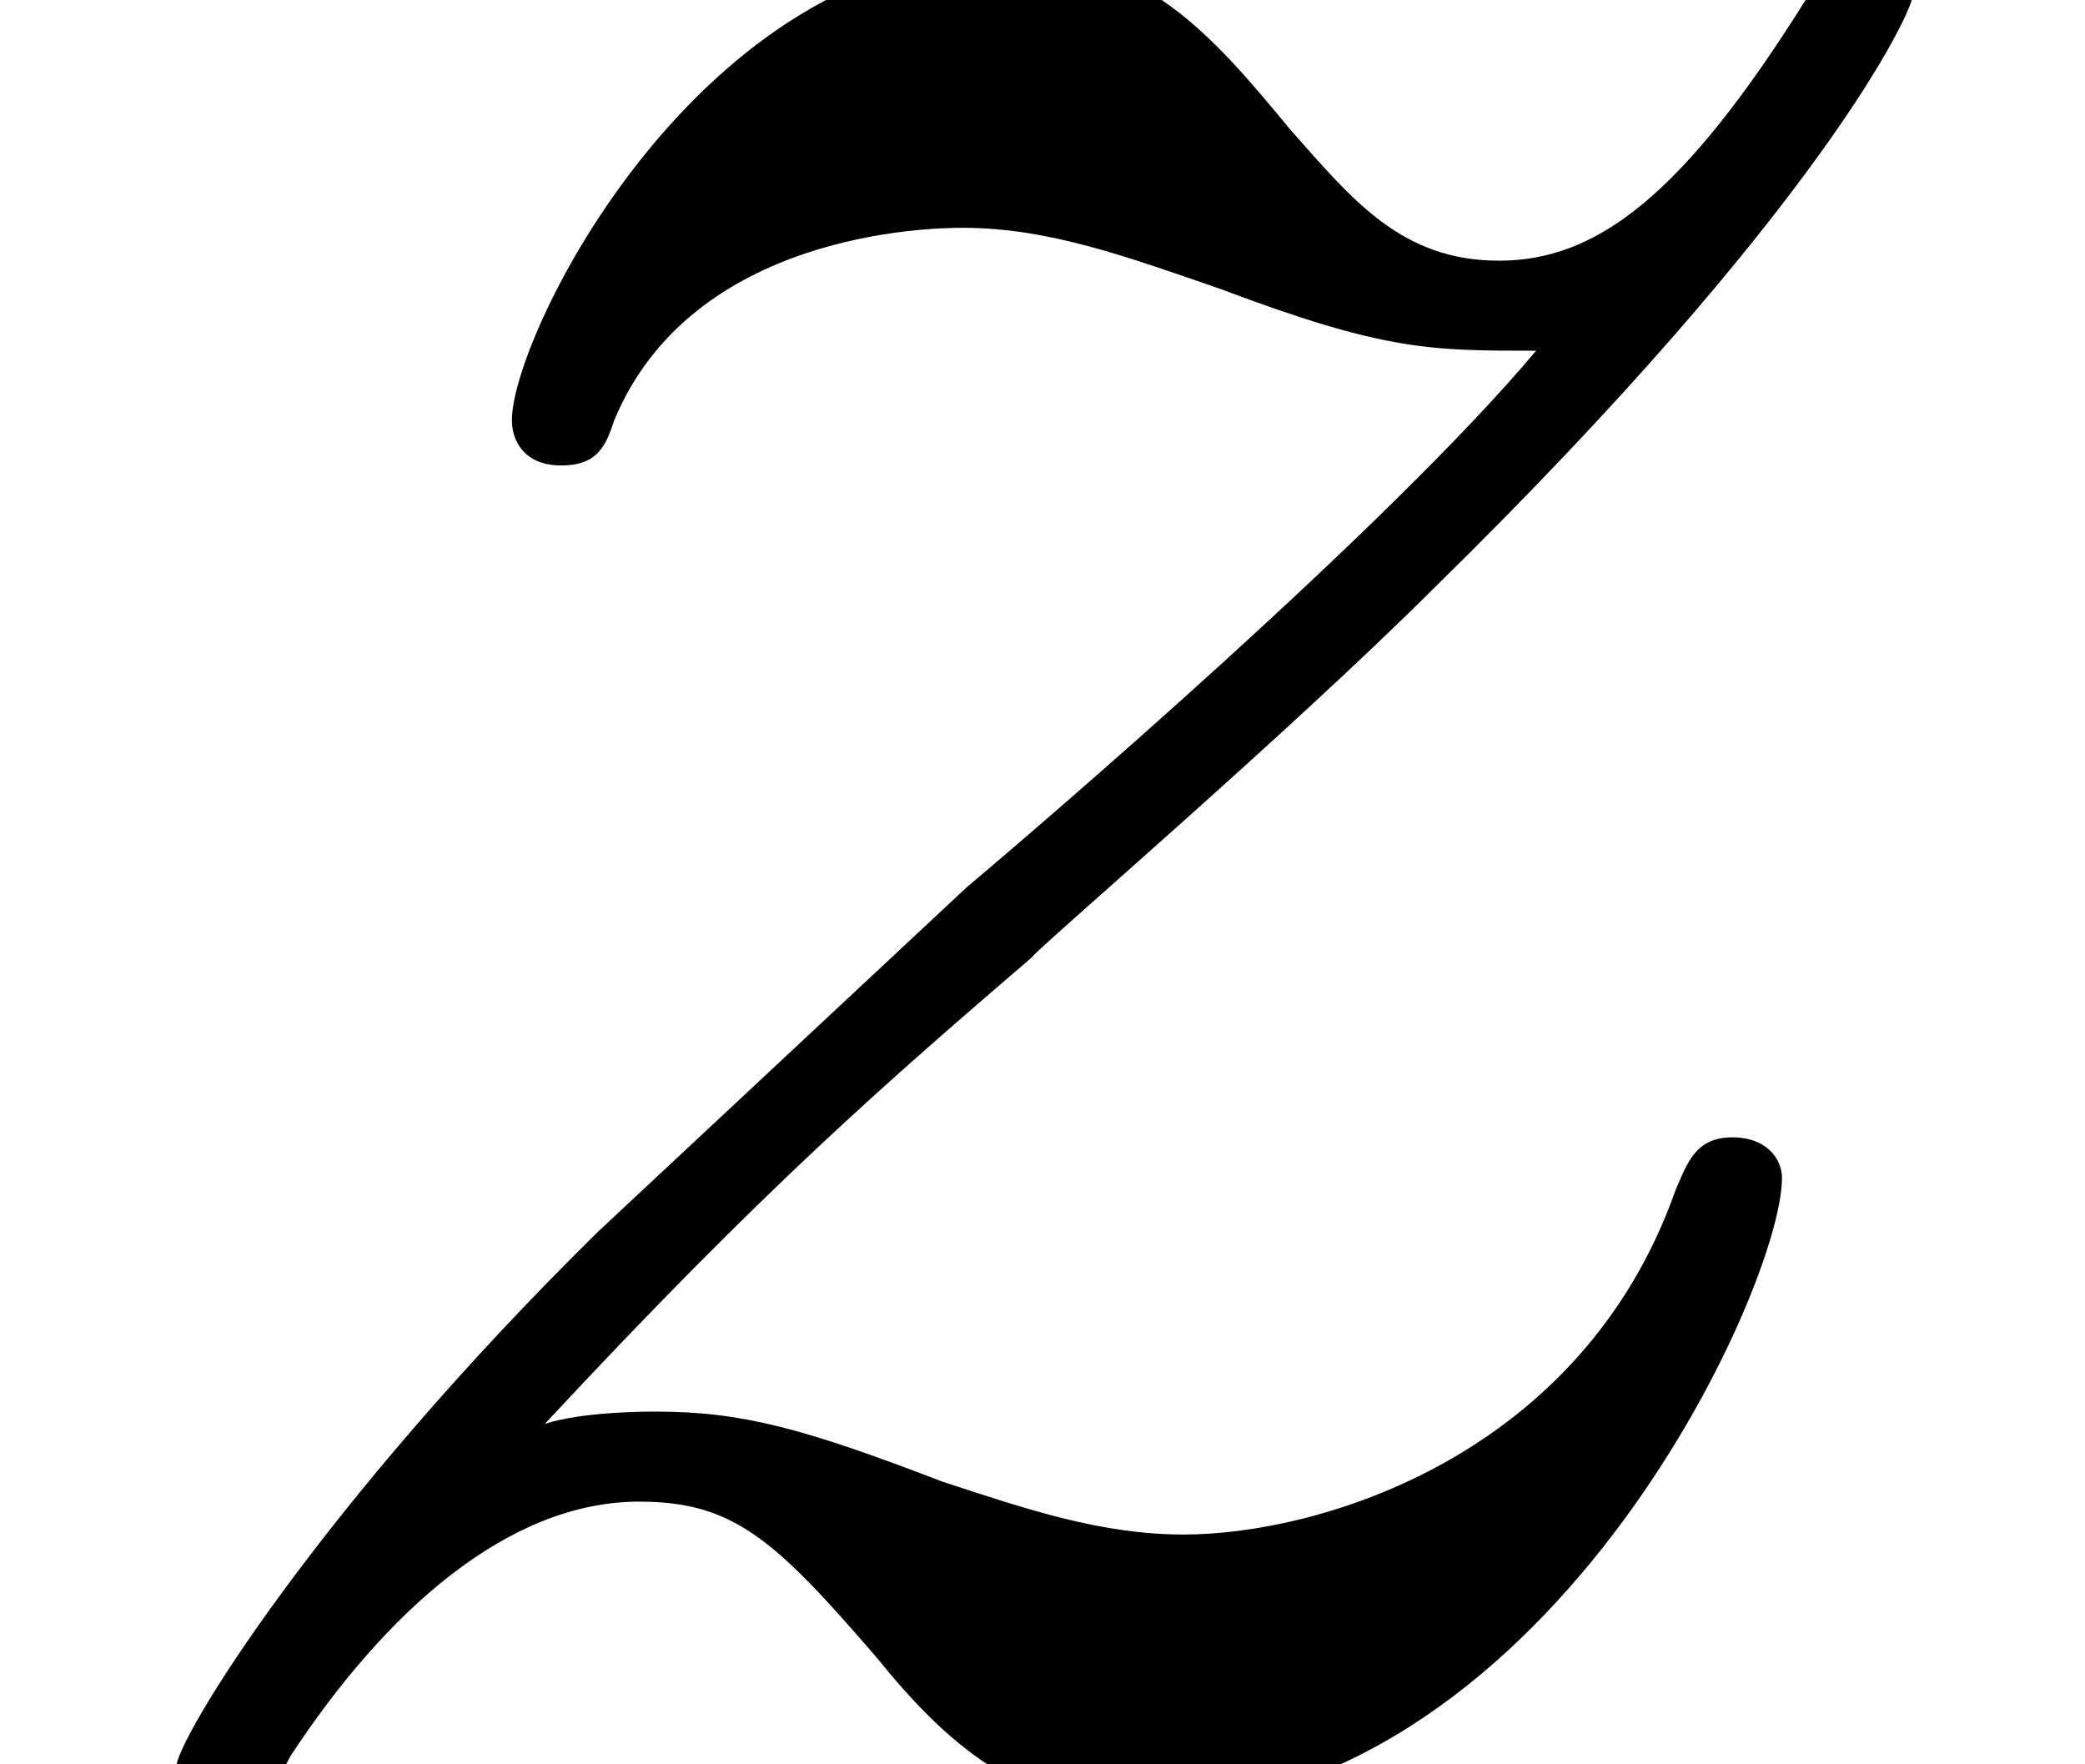
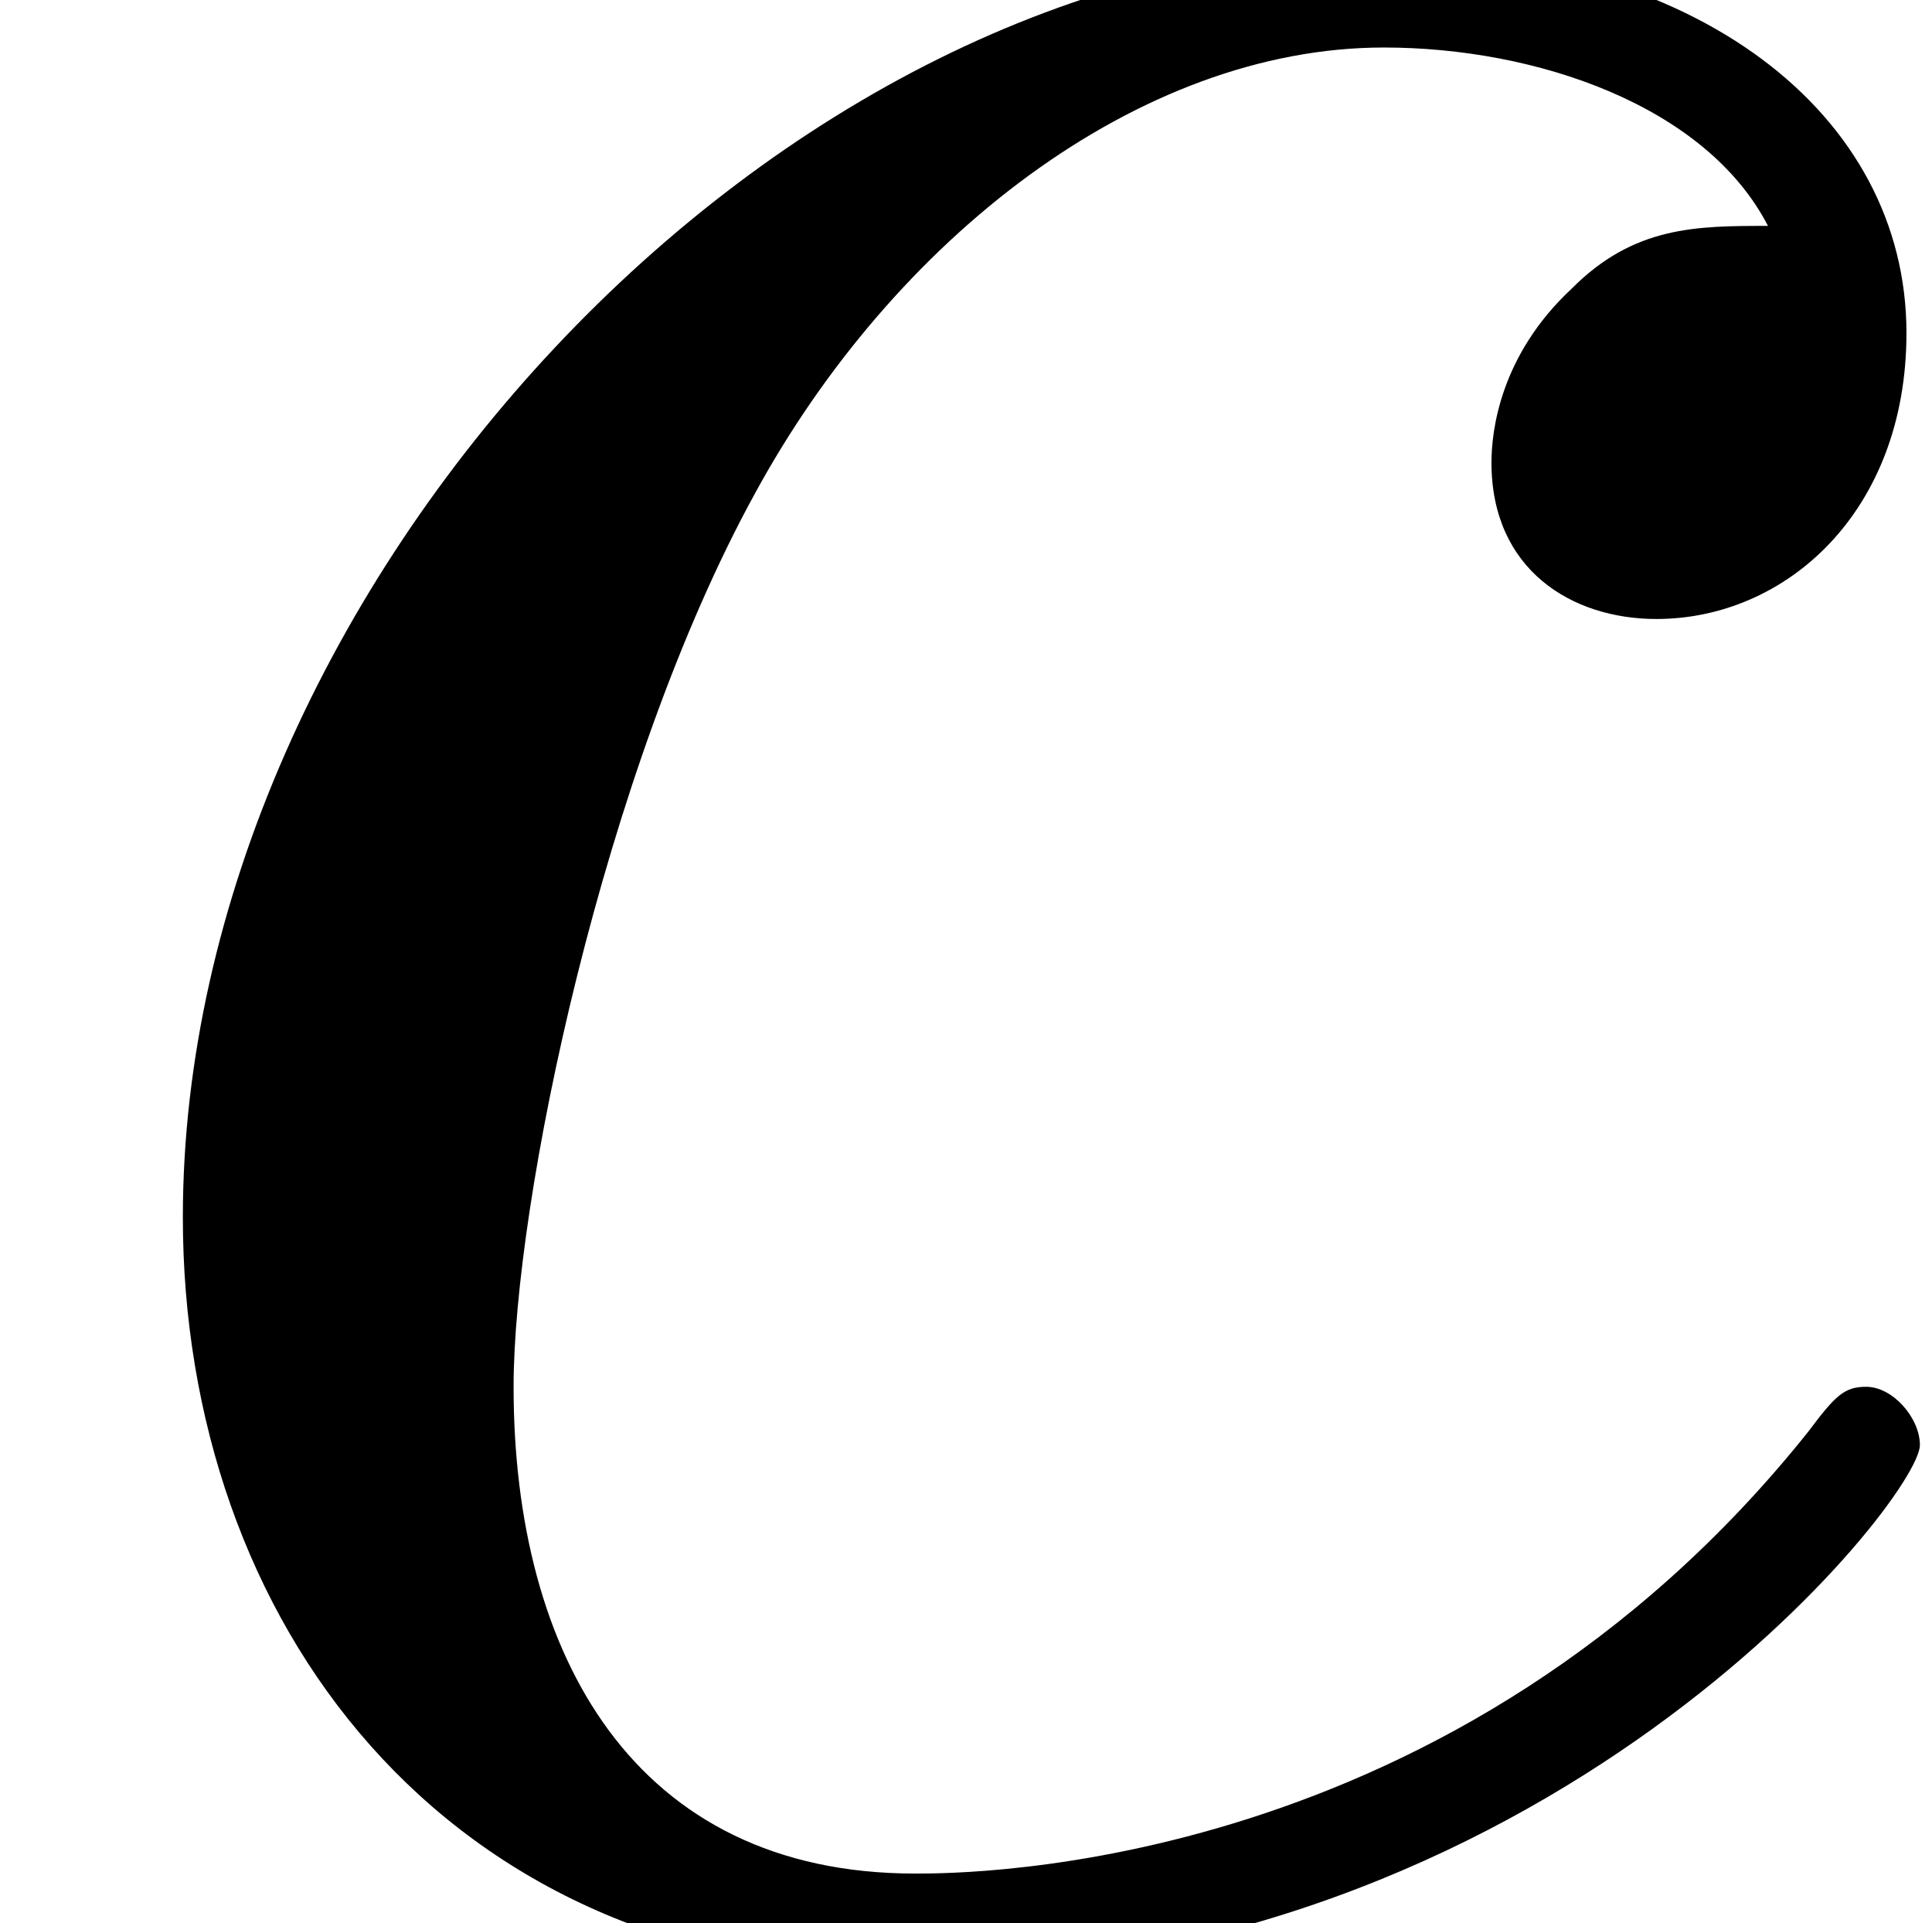
- <svg xmlns="http://www.w3.org/2000/svg" xmlns:xlink="http://www.w3.org/1999/xlink" height="4.289pt" version="1.1" viewBox="19.925 5.673 5.071 4.289" width="5.071pt">
+ <svg xmlns="http://www.w3.org/2000/svg" xmlns:xlink="http://www.w3.org/1999/xlink" height="4.289pt" version="1.1" viewBox="19.925 5.673 4.311 4.289" width="4.311pt">
  <defs>
-     <path d="M1.325 -0.827C1.863 -1.405 2.152 -1.654 2.511 -1.963C2.511 -1.973 3.128 -2.501 3.487 -2.859C4.433 -3.786 4.653 -4.264 4.653 -4.304C4.653 -4.403 4.563 -4.403 4.543 -4.403C4.473 -4.403 4.443 -4.384 4.394 -4.294C4.095 -3.816 3.885 -3.656 3.646 -3.656S3.288 -3.806 3.138 -3.975C2.949 -4.204 2.78 -4.403 2.451 -4.403C1.704 -4.403 1.245 -3.477 1.245 -3.268C1.245 -3.218 1.275 -3.158 1.365 -3.158S1.474 -3.208 1.494 -3.268C1.684 -3.726 2.262 -3.736 2.341 -3.736C2.55 -3.736 2.74 -3.666 2.969 -3.587C3.367 -3.437 3.477 -3.437 3.736 -3.437C3.377 -3.009 2.54 -2.291 2.351 -2.132L1.455 -1.295C0.777 -0.628 0.428 -0.06 0.428 0.01C0.428 0.11 0.528 0.11 0.548 0.11C0.628 0.11 0.648 0.09 0.707 -0.02C0.936 -0.369 1.235 -0.638 1.554 -0.638C1.783 -0.638 1.883 -0.548 2.132 -0.259C2.301 -0.05 2.481 0.11 2.77 0.11C3.756 0.11 4.334 -1.156 4.334 -1.425C4.334 -1.474 4.294 -1.524 4.214 -1.524C4.125 -1.524 4.105 -1.465 4.075 -1.395C3.846 -0.747 3.208 -0.558 2.879 -0.558C2.68 -0.558 2.501 -0.618 2.291 -0.687C1.953 -0.817 1.803 -0.857 1.594 -0.857C1.574 -0.857 1.415 -0.857 1.325 -0.827Z" id="g0-122" />
+     <path d="M3.945 -3.786C3.786 -3.786 3.646 -3.786 3.507 -3.646C3.347 -3.497 3.328 -3.328 3.328 -3.258C3.328 -3.019 3.507 -2.909 3.696 -2.909C3.985 -2.909 4.254 -3.148 4.254 -3.547C4.254 -4.035 3.786 -4.403 3.078 -4.403C1.734 -4.403 0.408 -2.979 0.408 -1.574C0.408 -0.677 0.986 0.11 2.022 0.11C3.447 0.11 4.284 -0.946 4.284 -1.066C4.284 -1.126 4.224 -1.196 4.164 -1.196C4.115 -1.196 4.095 -1.176 4.035 -1.096C3.248 -0.11 2.162 -0.11 2.042 -0.11C1.415 -0.11 1.146 -0.598 1.146 -1.196C1.146 -1.604 1.345 -2.57 1.684 -3.188C1.993 -3.756 2.54 -4.184 3.088 -4.184C3.427 -4.184 3.806 -4.055 3.945 -3.786Z" id="g0-99" />
  </defs>
  <g id="page1">
-     <use x="19.925" xlink:href="#g0-122" y="9.963" />
+     <use x="19.925" xlink:href="#g0-99" y="9.963" />
  </g>
</svg>
